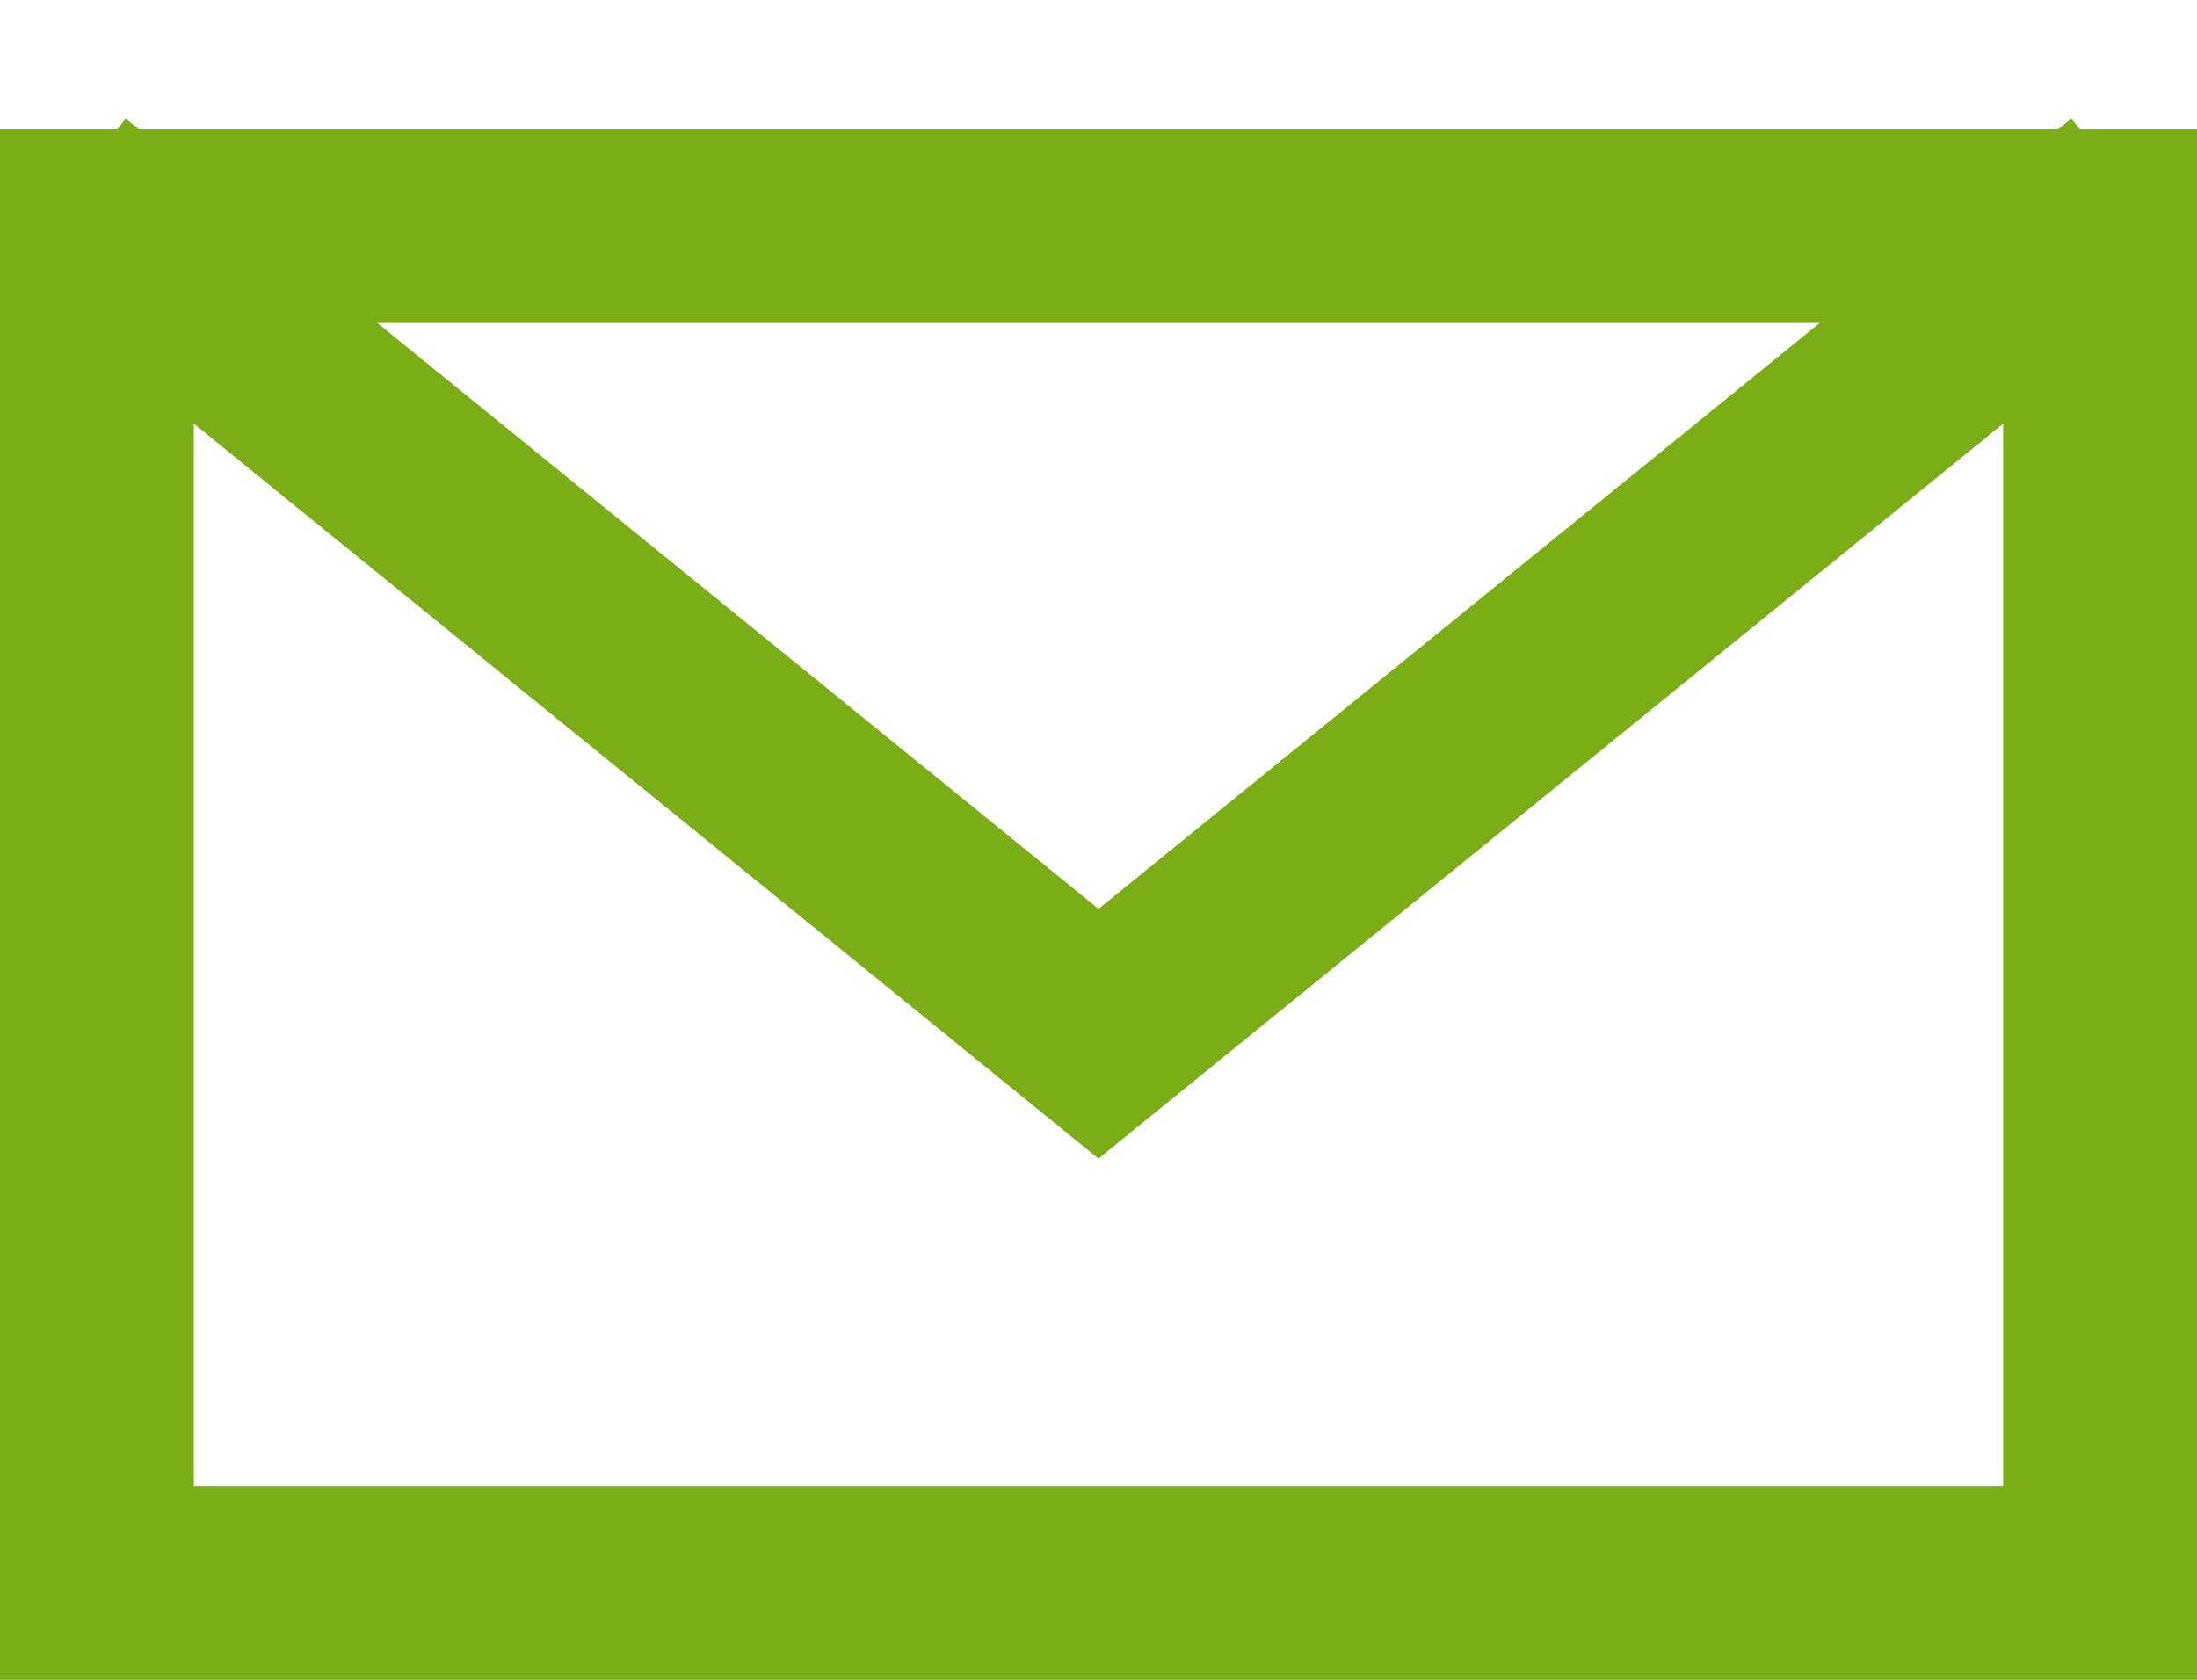
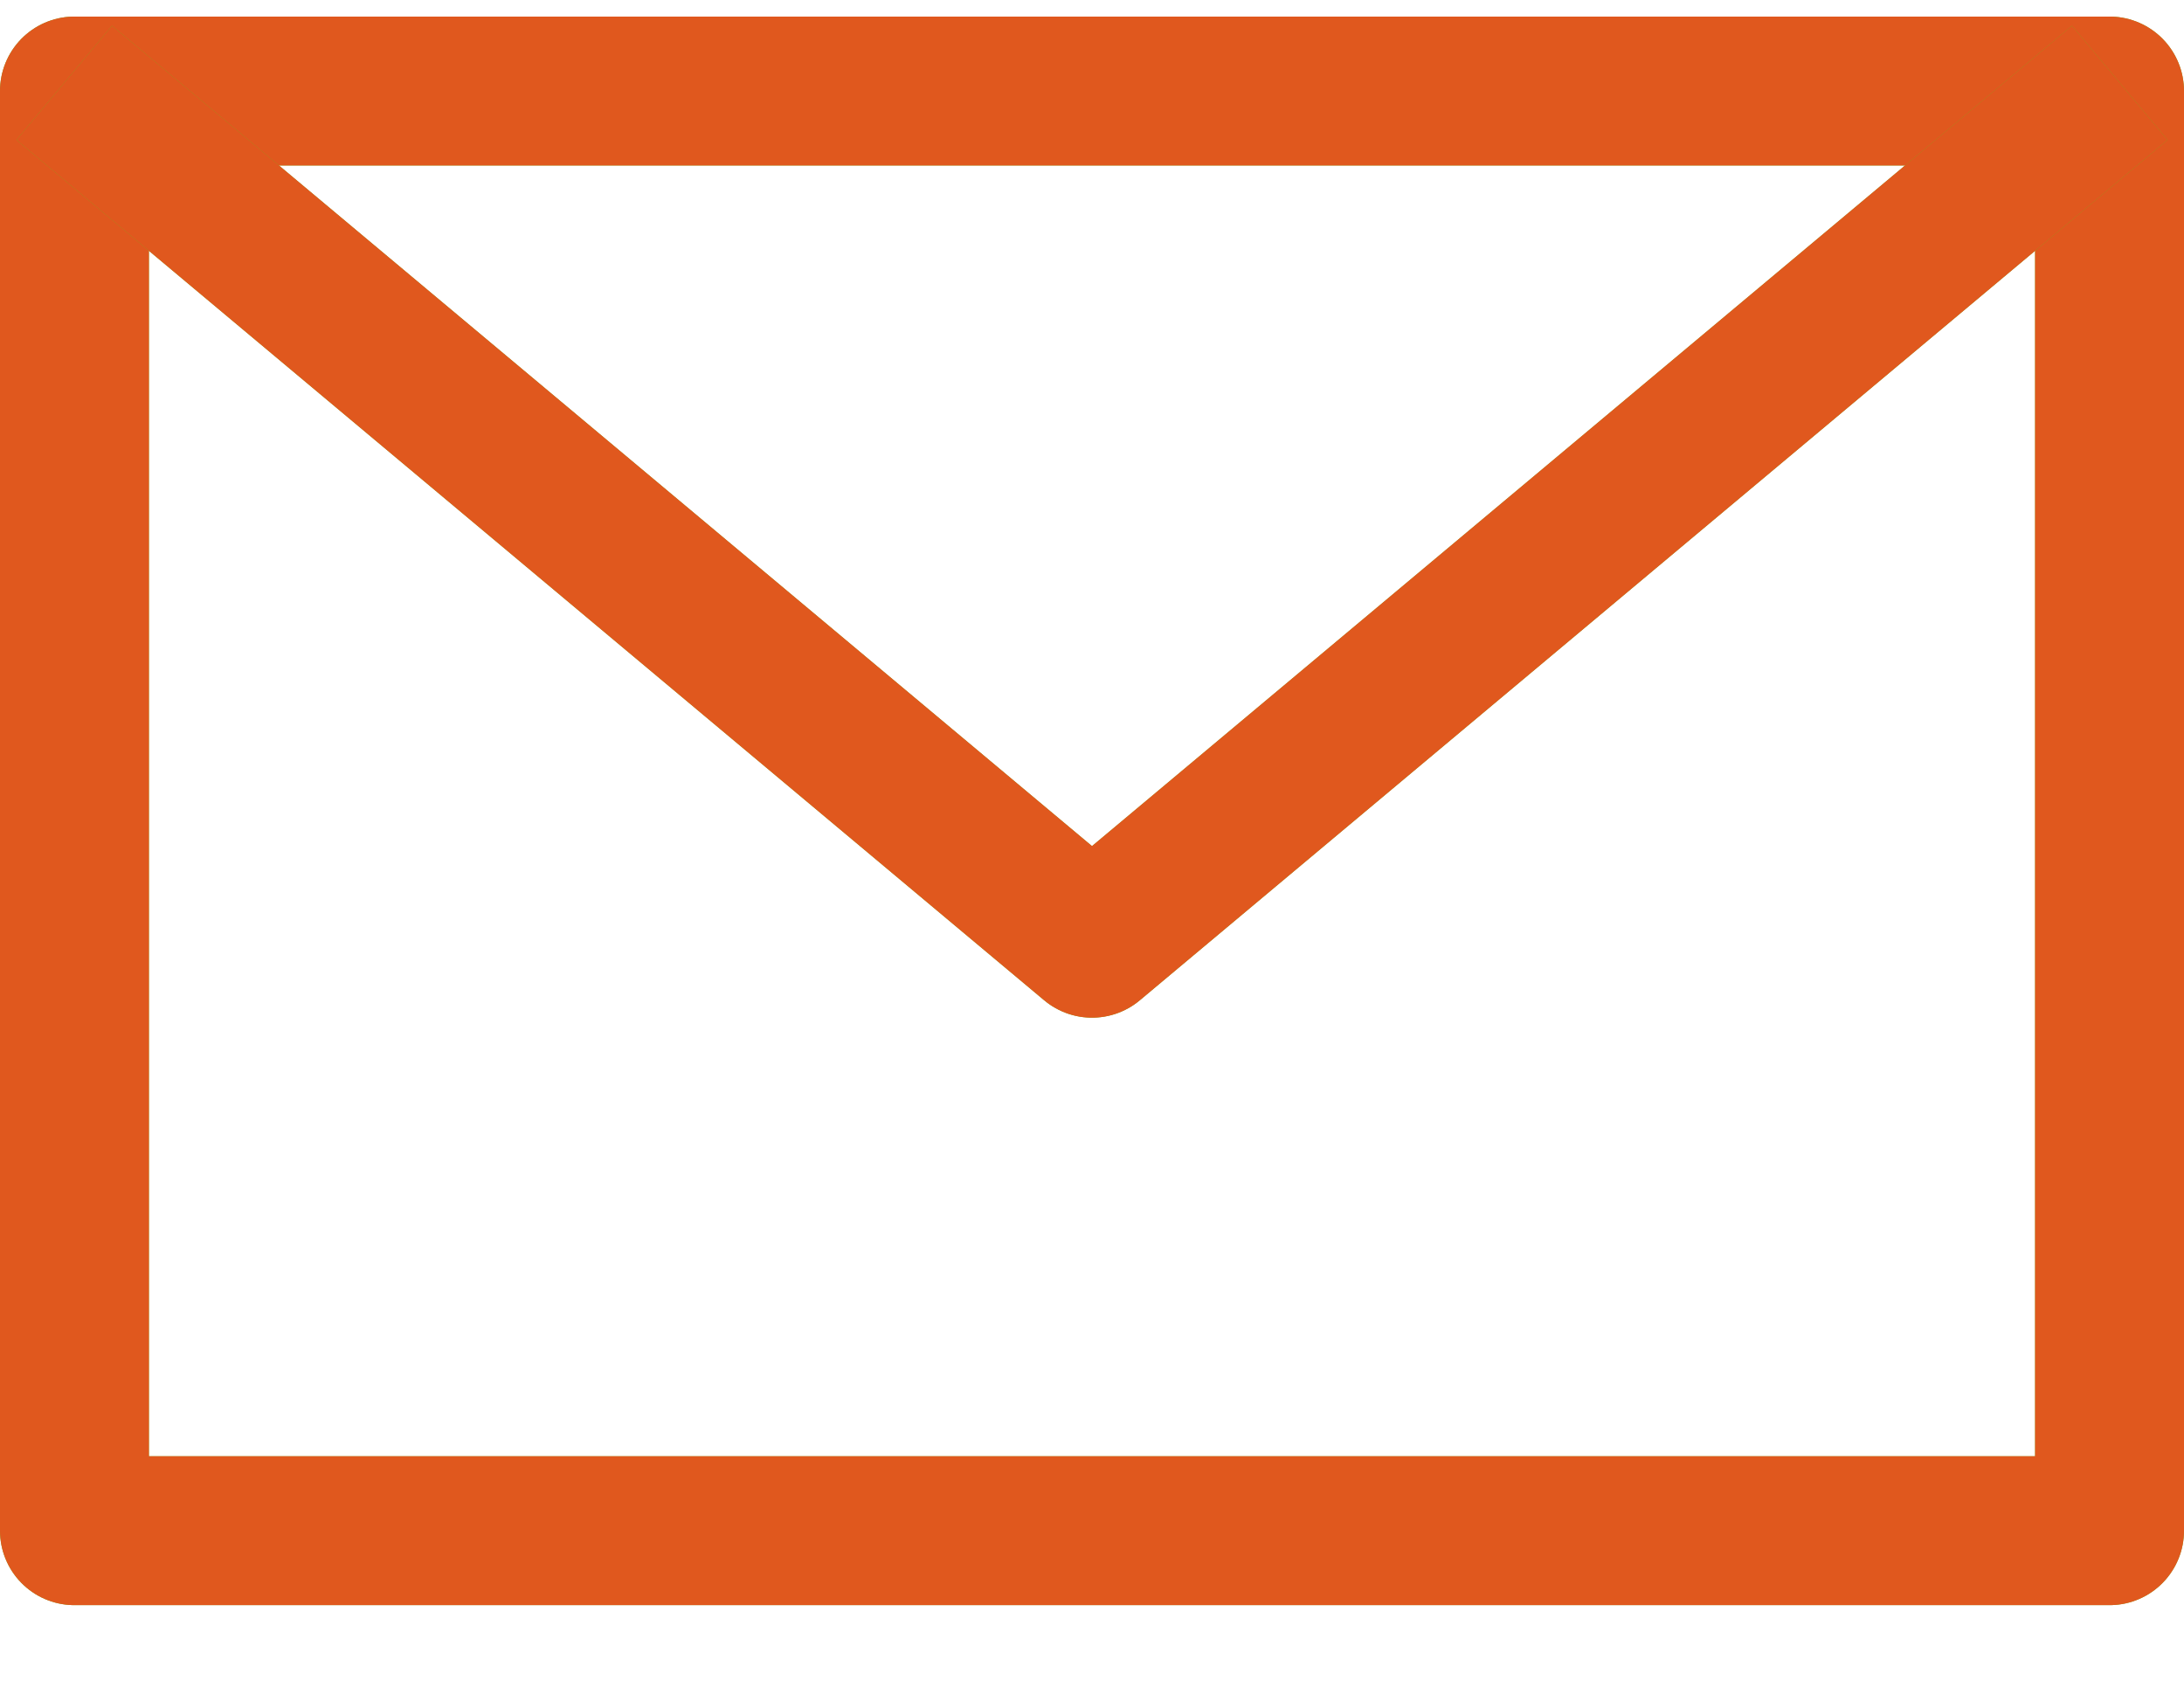
- <svg xmlns="http://www.w3.org/2000/svg" width="17" height="13" viewBox="0 0 17 13" fill="none">
-   <rect x="0.75" y="1.75" width="15.5" height="10.5" stroke="#7AAD16" stroke-width="1.5" />
-   <path d="M16.5 1.5L8.5 8L0.5 1.5" stroke="#7AAD16" stroke-width="1.5" />
+ <svg xmlns="http://www.w3.org/2000/svg" width="22" height="17" viewBox="0 0 22 17" fill="none">
+   <rect x="0.75" y="0.917" width="20.5" height="14.5" stroke="#7AAD16" stroke-width="1.5" stroke-linejoin="round" />
+   <rect x="0.75" y="0.917" width="20.5" height="14.5" stroke="#E0581E" stroke-width="1.5" stroke-linejoin="round" />
+   <path d="M21.353 0.834L11 9.5L0.647 0.834" stroke="#7AAD16" stroke-width="1.5" stroke-linejoin="round" />
+   <path d="M21.353 0.834L11 9.5L0.647 0.834" stroke="#E0581E" stroke-width="1.5" stroke-linejoin="round" />
</svg>
